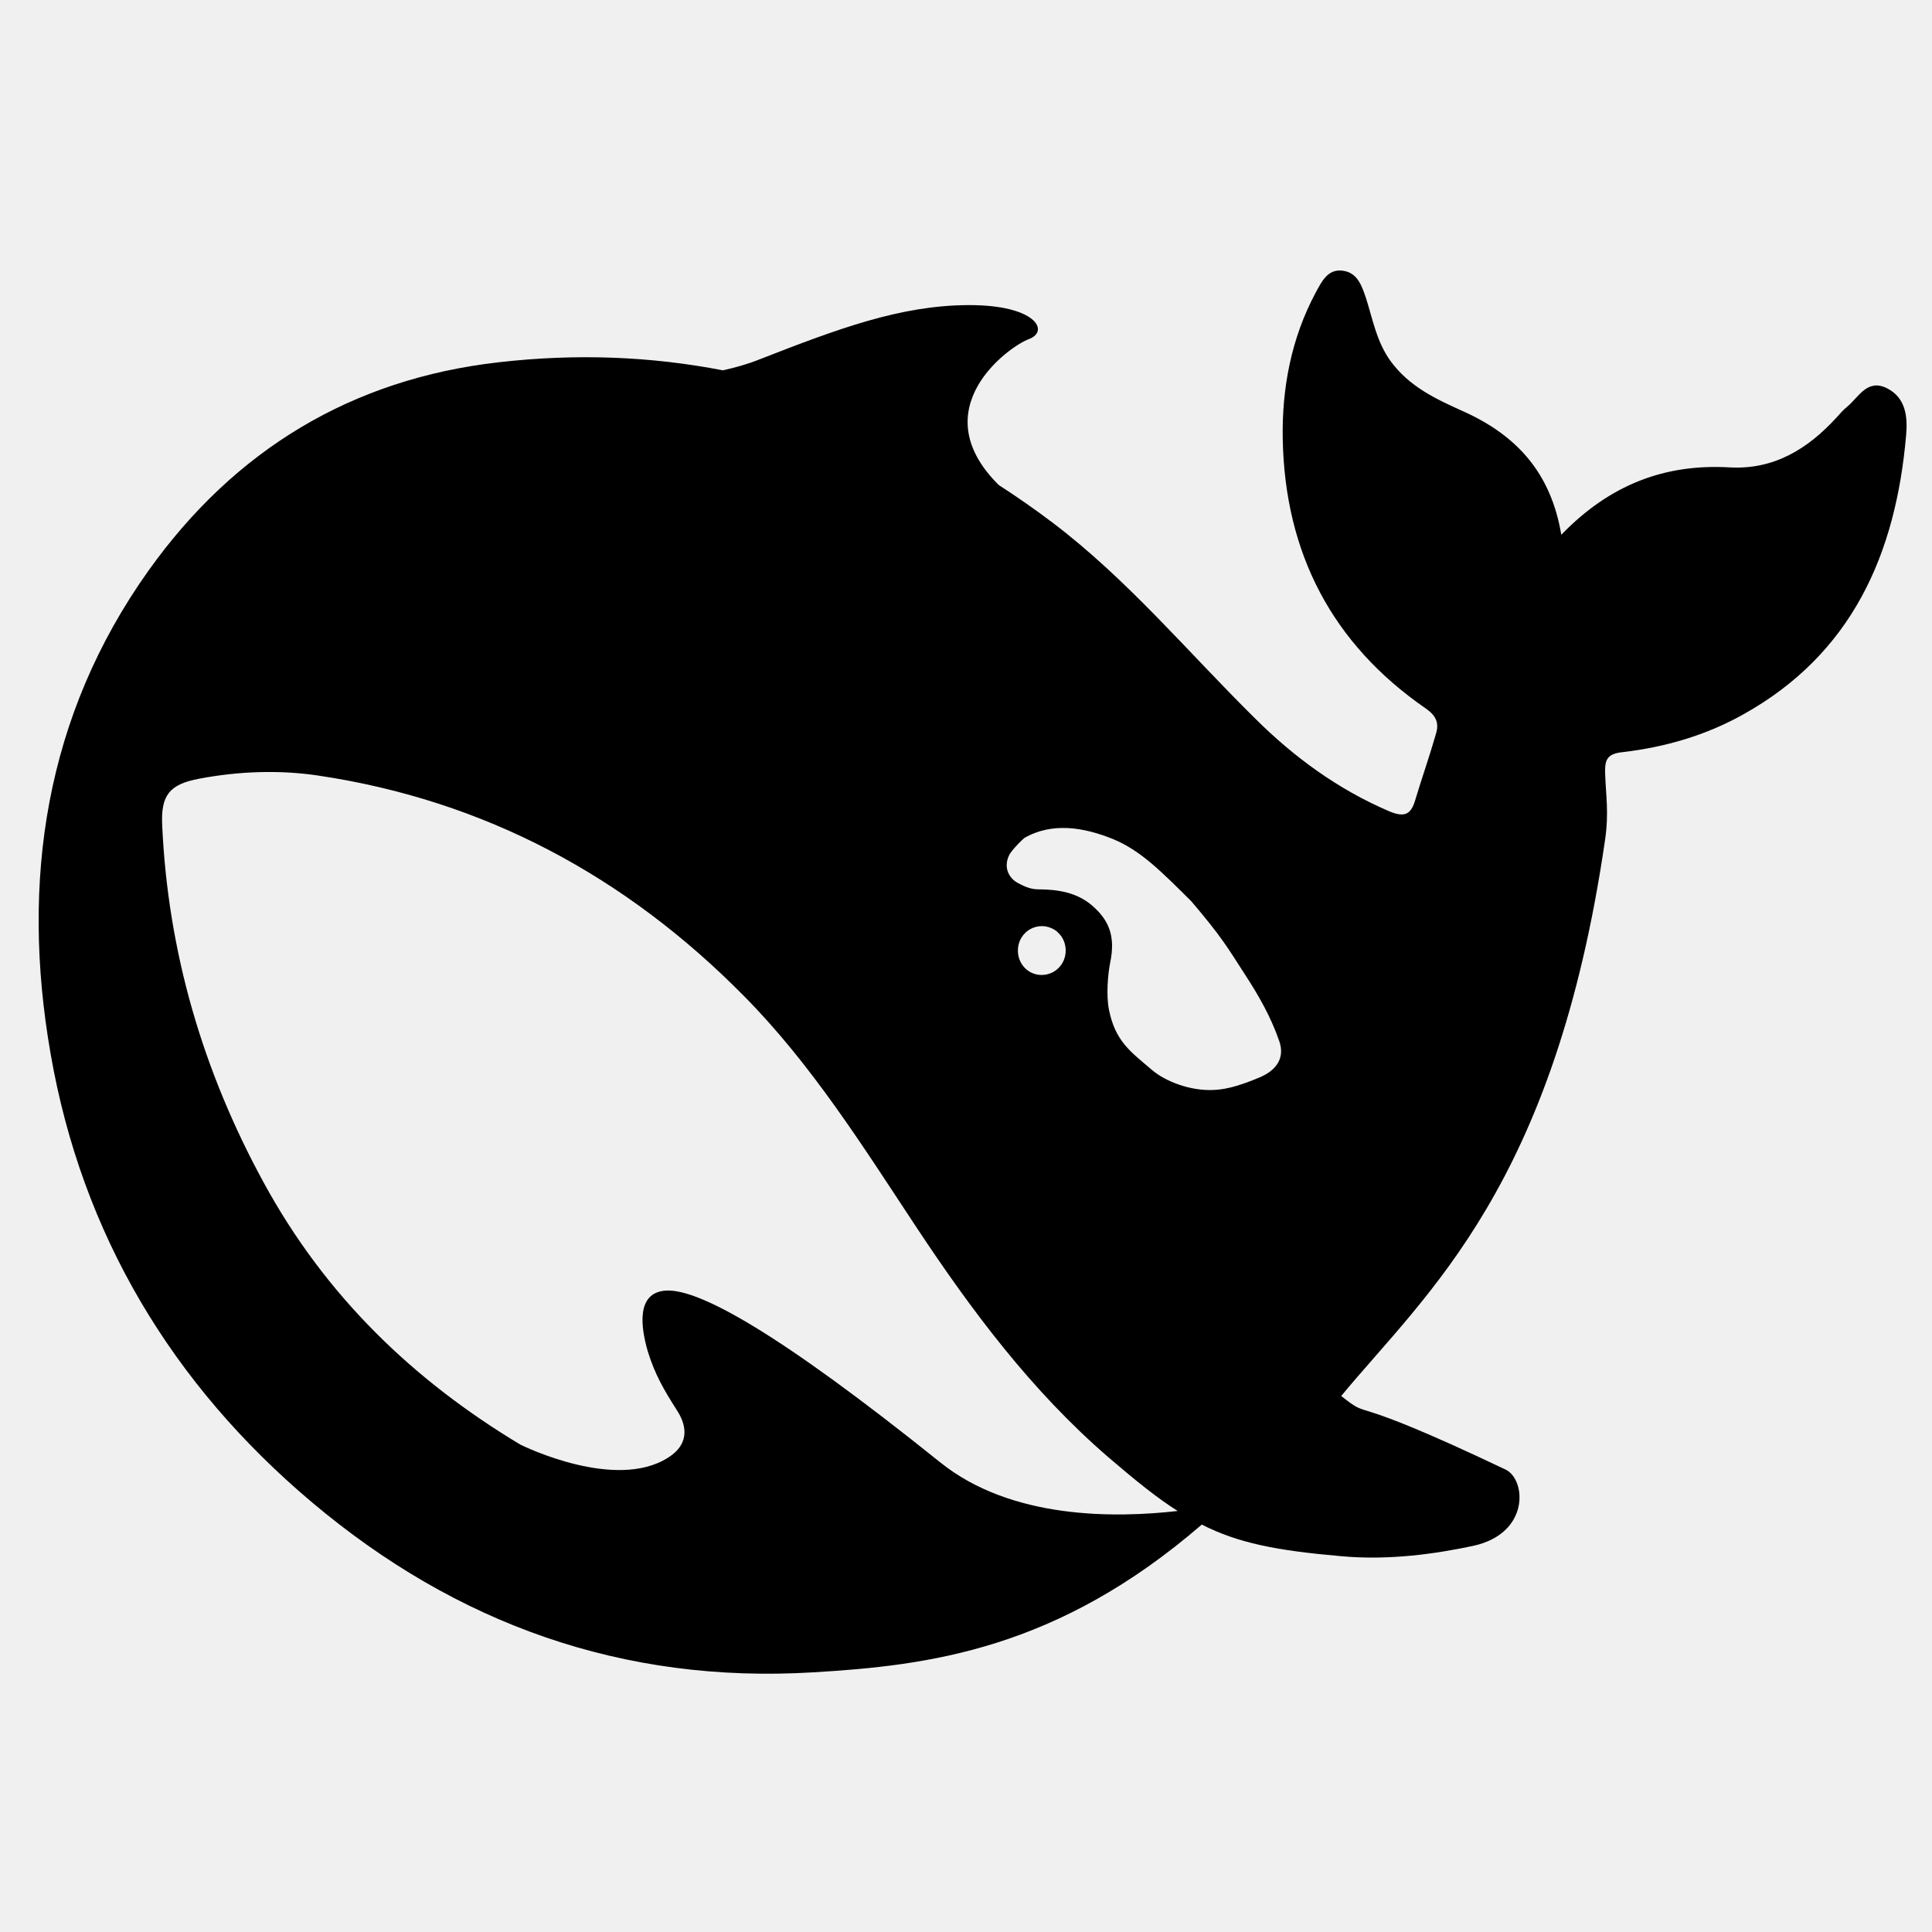
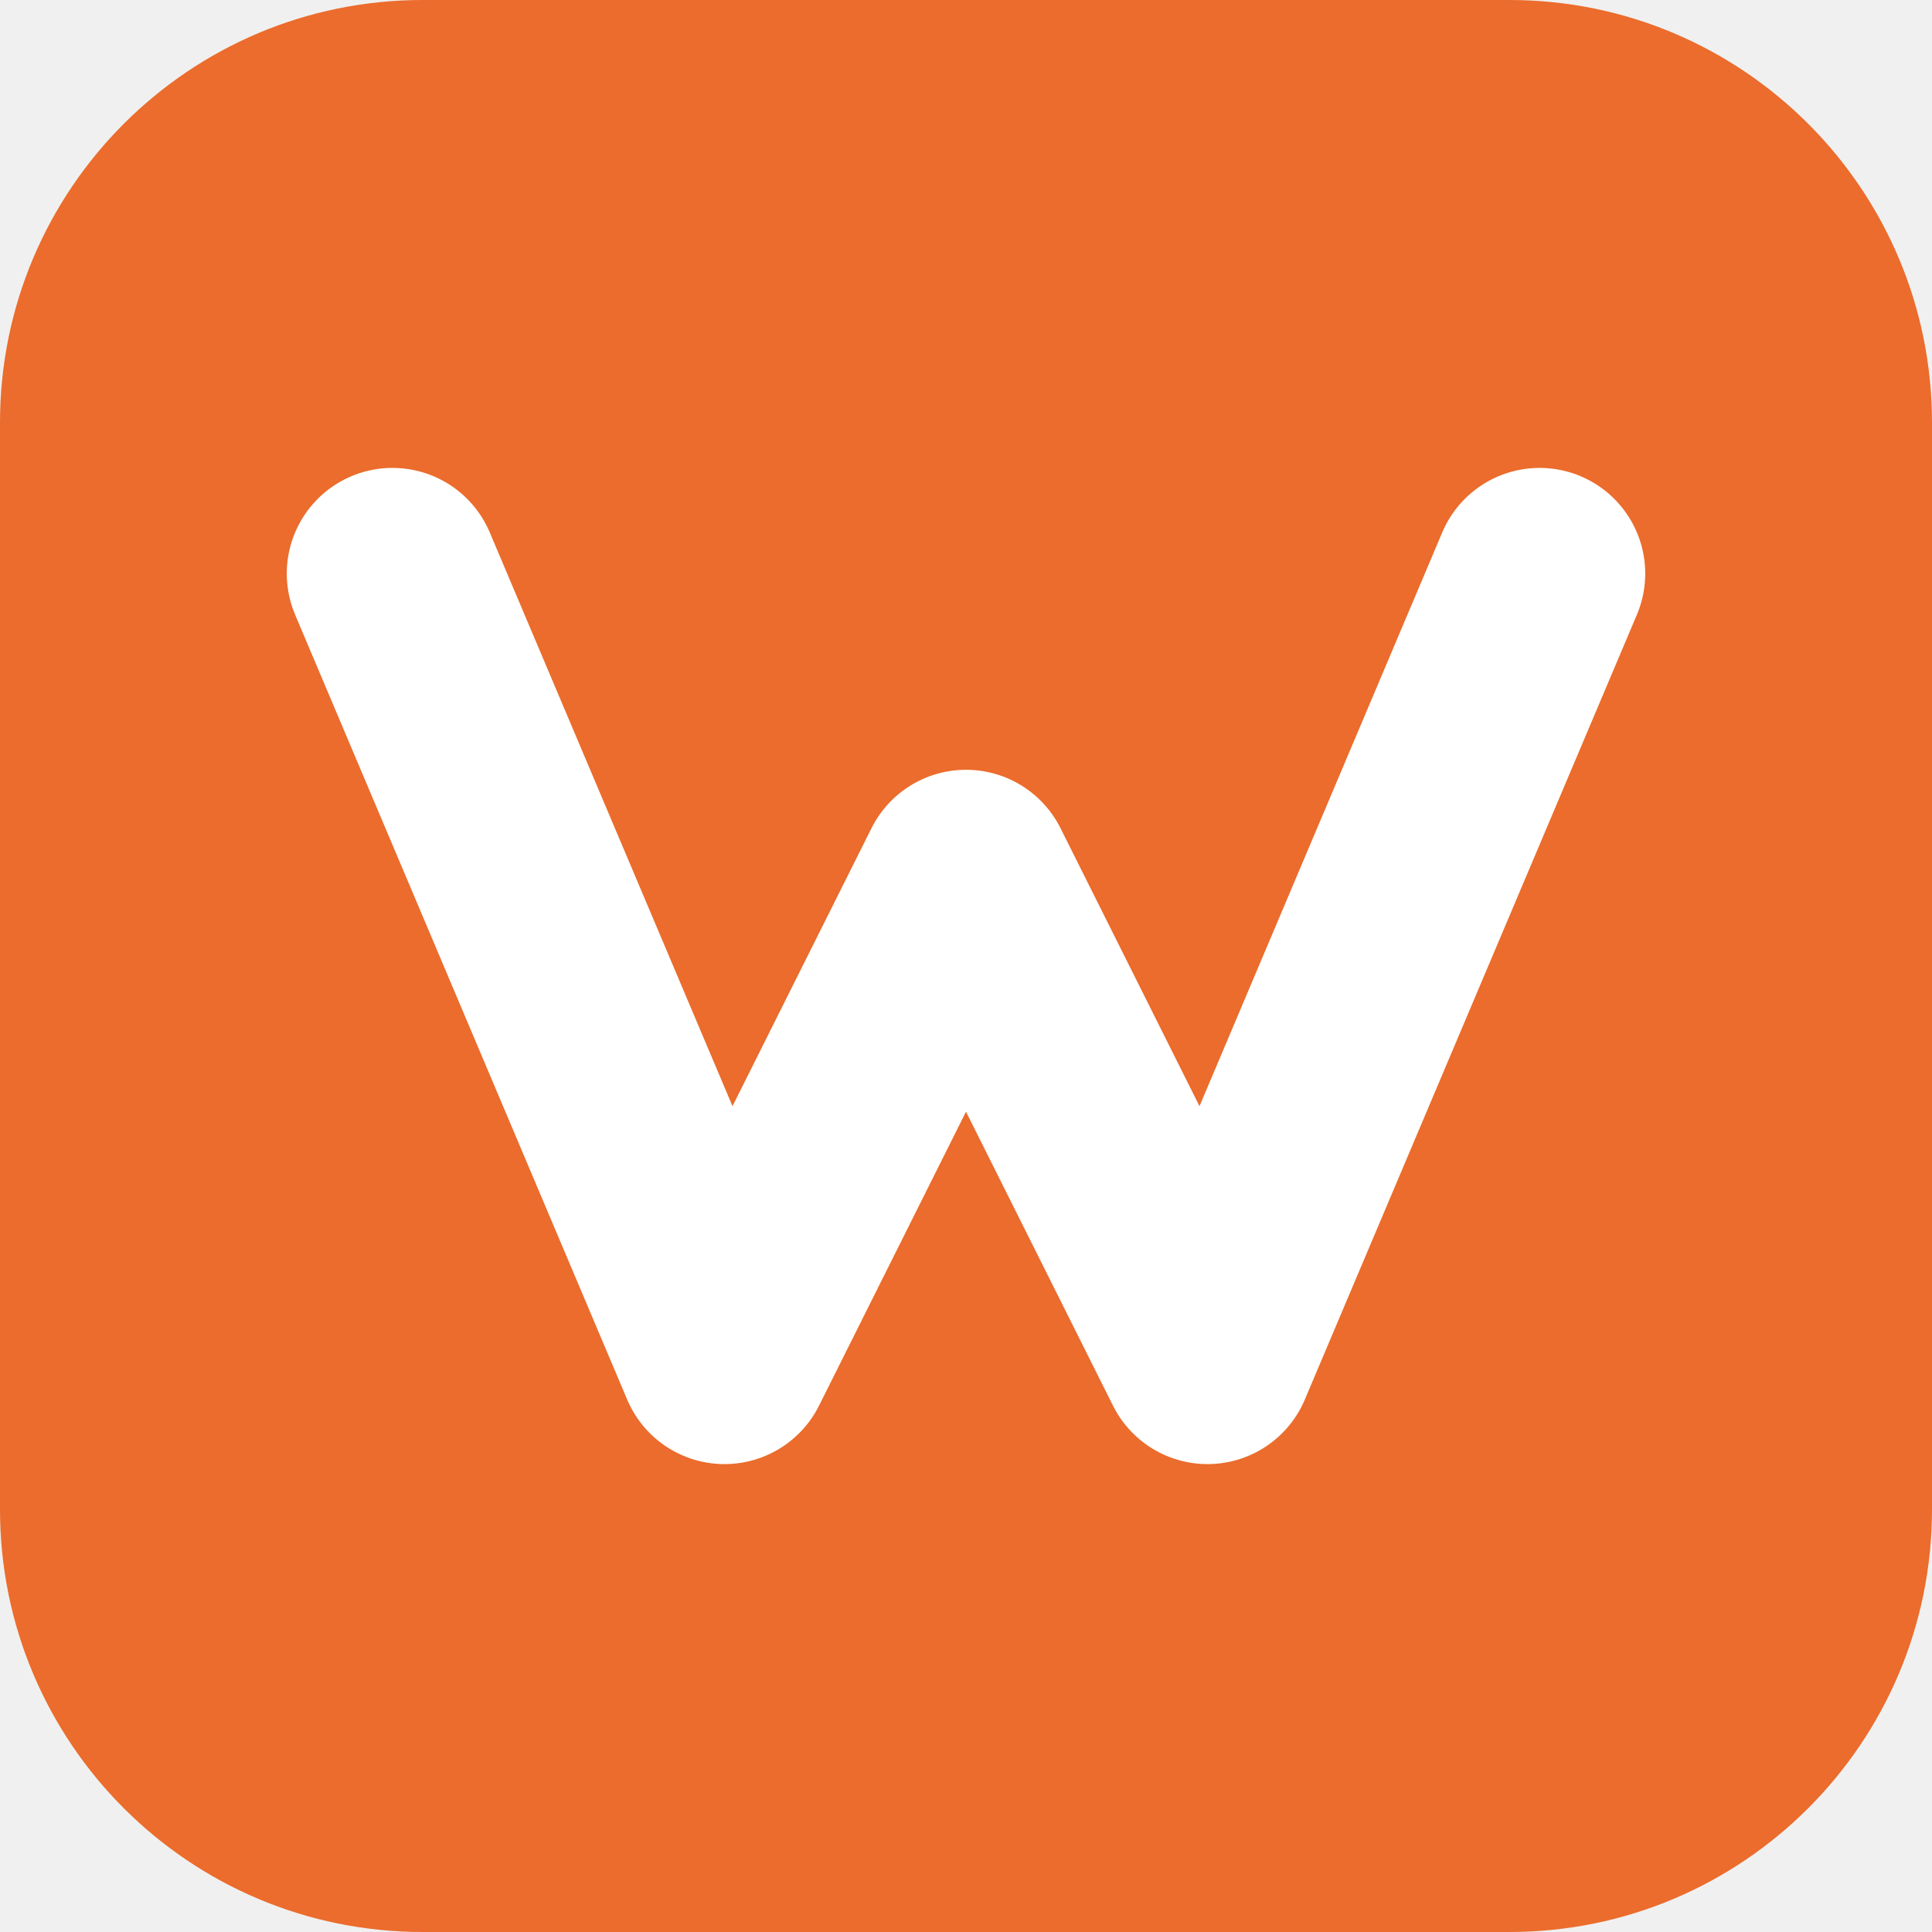
- <svg xmlns="http://www.w3.org/2000/svg" width="50" height="50" viewBox="0 0 50 50" fill="none">
-   <path id="path" d="M48.835 10.048C48.323 9.792 48.102 10.28 47.803 10.528C47.701 10.608 47.614 10.712 47.527 10.808C46.779 11.624 45.905 12.16 44.762 12.096C43.092 12 41.666 12.536 40.406 13.84C40.138 12.232 39.248 11.272 37.893 10.656C37.184 10.336 36.467 10.016 35.97 9.32C35.623 8.824 35.529 8.272 35.356 7.728C35.246 7.4 35.135 7.064 34.765 7.008C34.363 6.944 34.206 7.288 34.048 7.576C33.418 8.752 33.173 10.048 33.197 11.36C33.252 14.312 34.474 16.664 36.9 18.336C37.176 18.528 37.247 18.72 37.16 19C36.995 19.576 36.797 20.136 36.624 20.712C36.514 21.08 36.349 21.16 35.962 21C34.631 20.432 33.481 19.592 32.464 18.576C30.739 16.872 29.179 14.992 27.233 13.52C26.776 13.176 26.319 12.856 25.847 12.552C23.862 10.584 26.107 8.968 26.627 8.776C27.17 8.576 26.816 7.888 25.059 7.896C23.302 7.904 21.695 8.504 19.647 9.304C19.348 9.424 19.032 9.512 18.709 9.584C16.85 9.224 14.92 9.144 12.903 9.376C9.106 9.808 6.073 11.64 3.843 14.768C1.165 18.528 0.534 22.8 1.307 27.256C2.118 31.952 4.466 35.84 8.074 38.88C11.816 42.032 16.125 43.576 21.041 43.28C24.027 43.104 27.352 42.696 31.102 39.456C32.047 39.936 33.04 40.128 34.686 40.272C35.955 40.392 37.176 40.208 38.121 40.008C39.602 39.688 39.499 38.288 38.964 38.032C34.623 35.968 35.576 36.808 34.71 36.128C36.916 33.464 40.24 30.696 41.54 21.728C41.643 21.016 41.556 20.568 41.54 19.992C41.532 19.64 41.611 19.504 42.005 19.464C43.092 19.336 44.148 19.032 45.117 18.488C47.929 16.92 49.064 14.344 49.331 11.256C49.371 10.784 49.324 10.296 48.835 10.048ZM24.326 37.84C20.12 34.464 18.079 33.352 17.236 33.4C16.448 33.448 16.59 34.368 16.763 34.968C16.944 35.56 17.181 35.968 17.512 36.488C17.74 36.832 17.898 37.344 17.283 37.728C15.928 38.584 13.573 37.44 13.462 37.384C10.721 35.736 8.428 33.56 6.813 30.584C5.253 27.72 4.348 24.648 4.198 21.368C4.158 20.576 4.387 20.296 5.159 20.152C6.175 19.96 7.223 19.92 8.239 20.072C12.533 20.712 16.189 22.672 19.253 25.776C21.002 27.544 22.325 29.656 23.689 31.72C25.138 33.912 26.698 36 28.683 37.712C29.384 38.312 29.943 38.768 30.479 39.104C28.864 39.288 26.17 39.328 24.326 37.84ZM26.343 24.6C26.343 24.248 26.619 23.968 26.966 23.968C27.044 23.968 27.115 23.984 27.178 24.008C27.265 24.04 27.344 24.088 27.407 24.16C27.517 24.272 27.58 24.432 27.58 24.6C27.58 24.952 27.304 25.232 26.957 25.232C26.611 25.232 26.343 24.952 26.343 24.6ZM32.606 27.88C32.205 28.048 31.803 28.192 31.416 28.208C30.818 28.24 30.164 27.992 29.81 27.688C29.258 27.216 28.864 26.952 28.699 26.128C28.628 25.776 28.668 25.232 28.73 24.92C28.872 24.248 28.714 23.816 28.25 23.424C27.872 23.104 27.391 23.016 26.863 23.016C26.666 23.016 26.485 22.928 26.351 22.856C26.13 22.744 25.949 22.464 26.123 22.12C26.178 22.008 26.446 21.736 26.509 21.688C27.226 21.272 28.053 21.408 28.817 21.72C29.526 22.016 30.061 22.56 30.834 23.328C31.622 24.256 31.763 24.512 32.212 25.208C32.567 25.752 32.89 26.312 33.11 26.952C33.245 27.352 33.071 27.68 32.606 27.88Z" fill="#000" fill-opacity="1" fill-rule="nonzero" />
+ <svg xmlns="http://www.w3.org/2000/svg" width="64" height="64" viewBox="0 0 64 64">
+   <rect width="64" height="64" rx="14" fill="#eb6c2c" />
+   <path d="M13 19 24 45 32 29 40 45 51 19" fill="none" stroke="#fff" stroke-width="7" stroke-linecap="round" stroke-linejoin="round" />
</svg>
